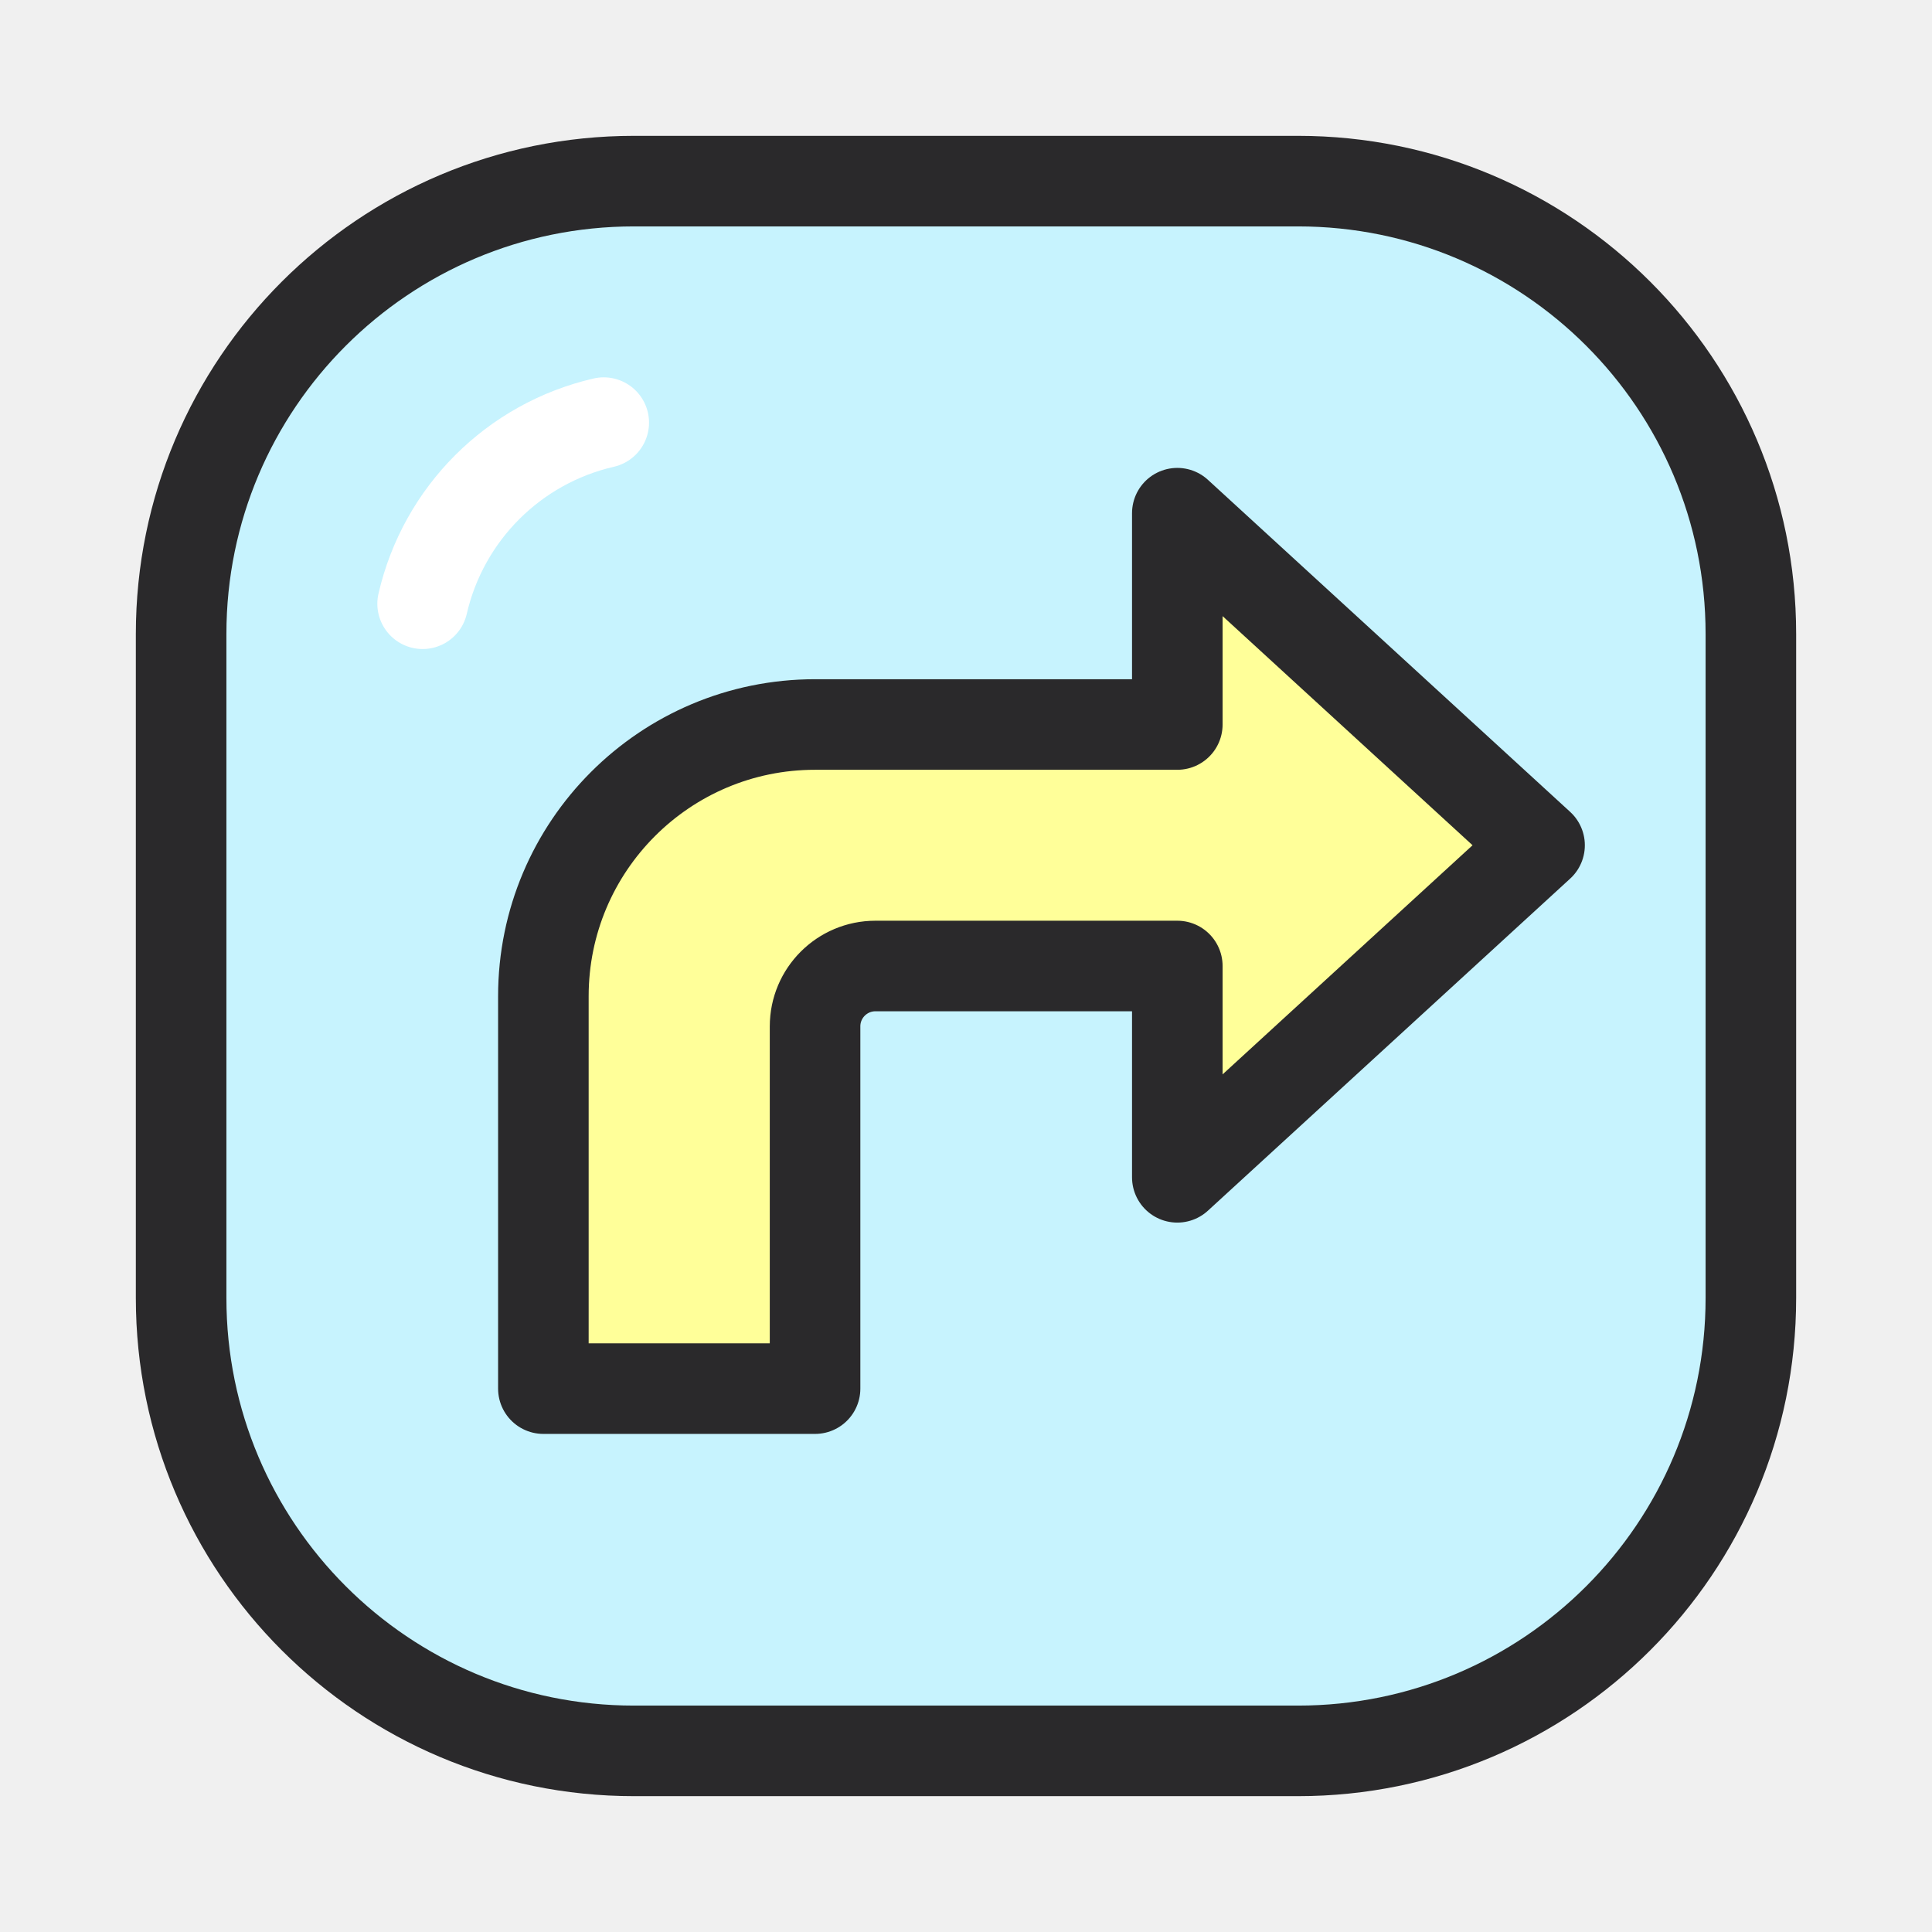
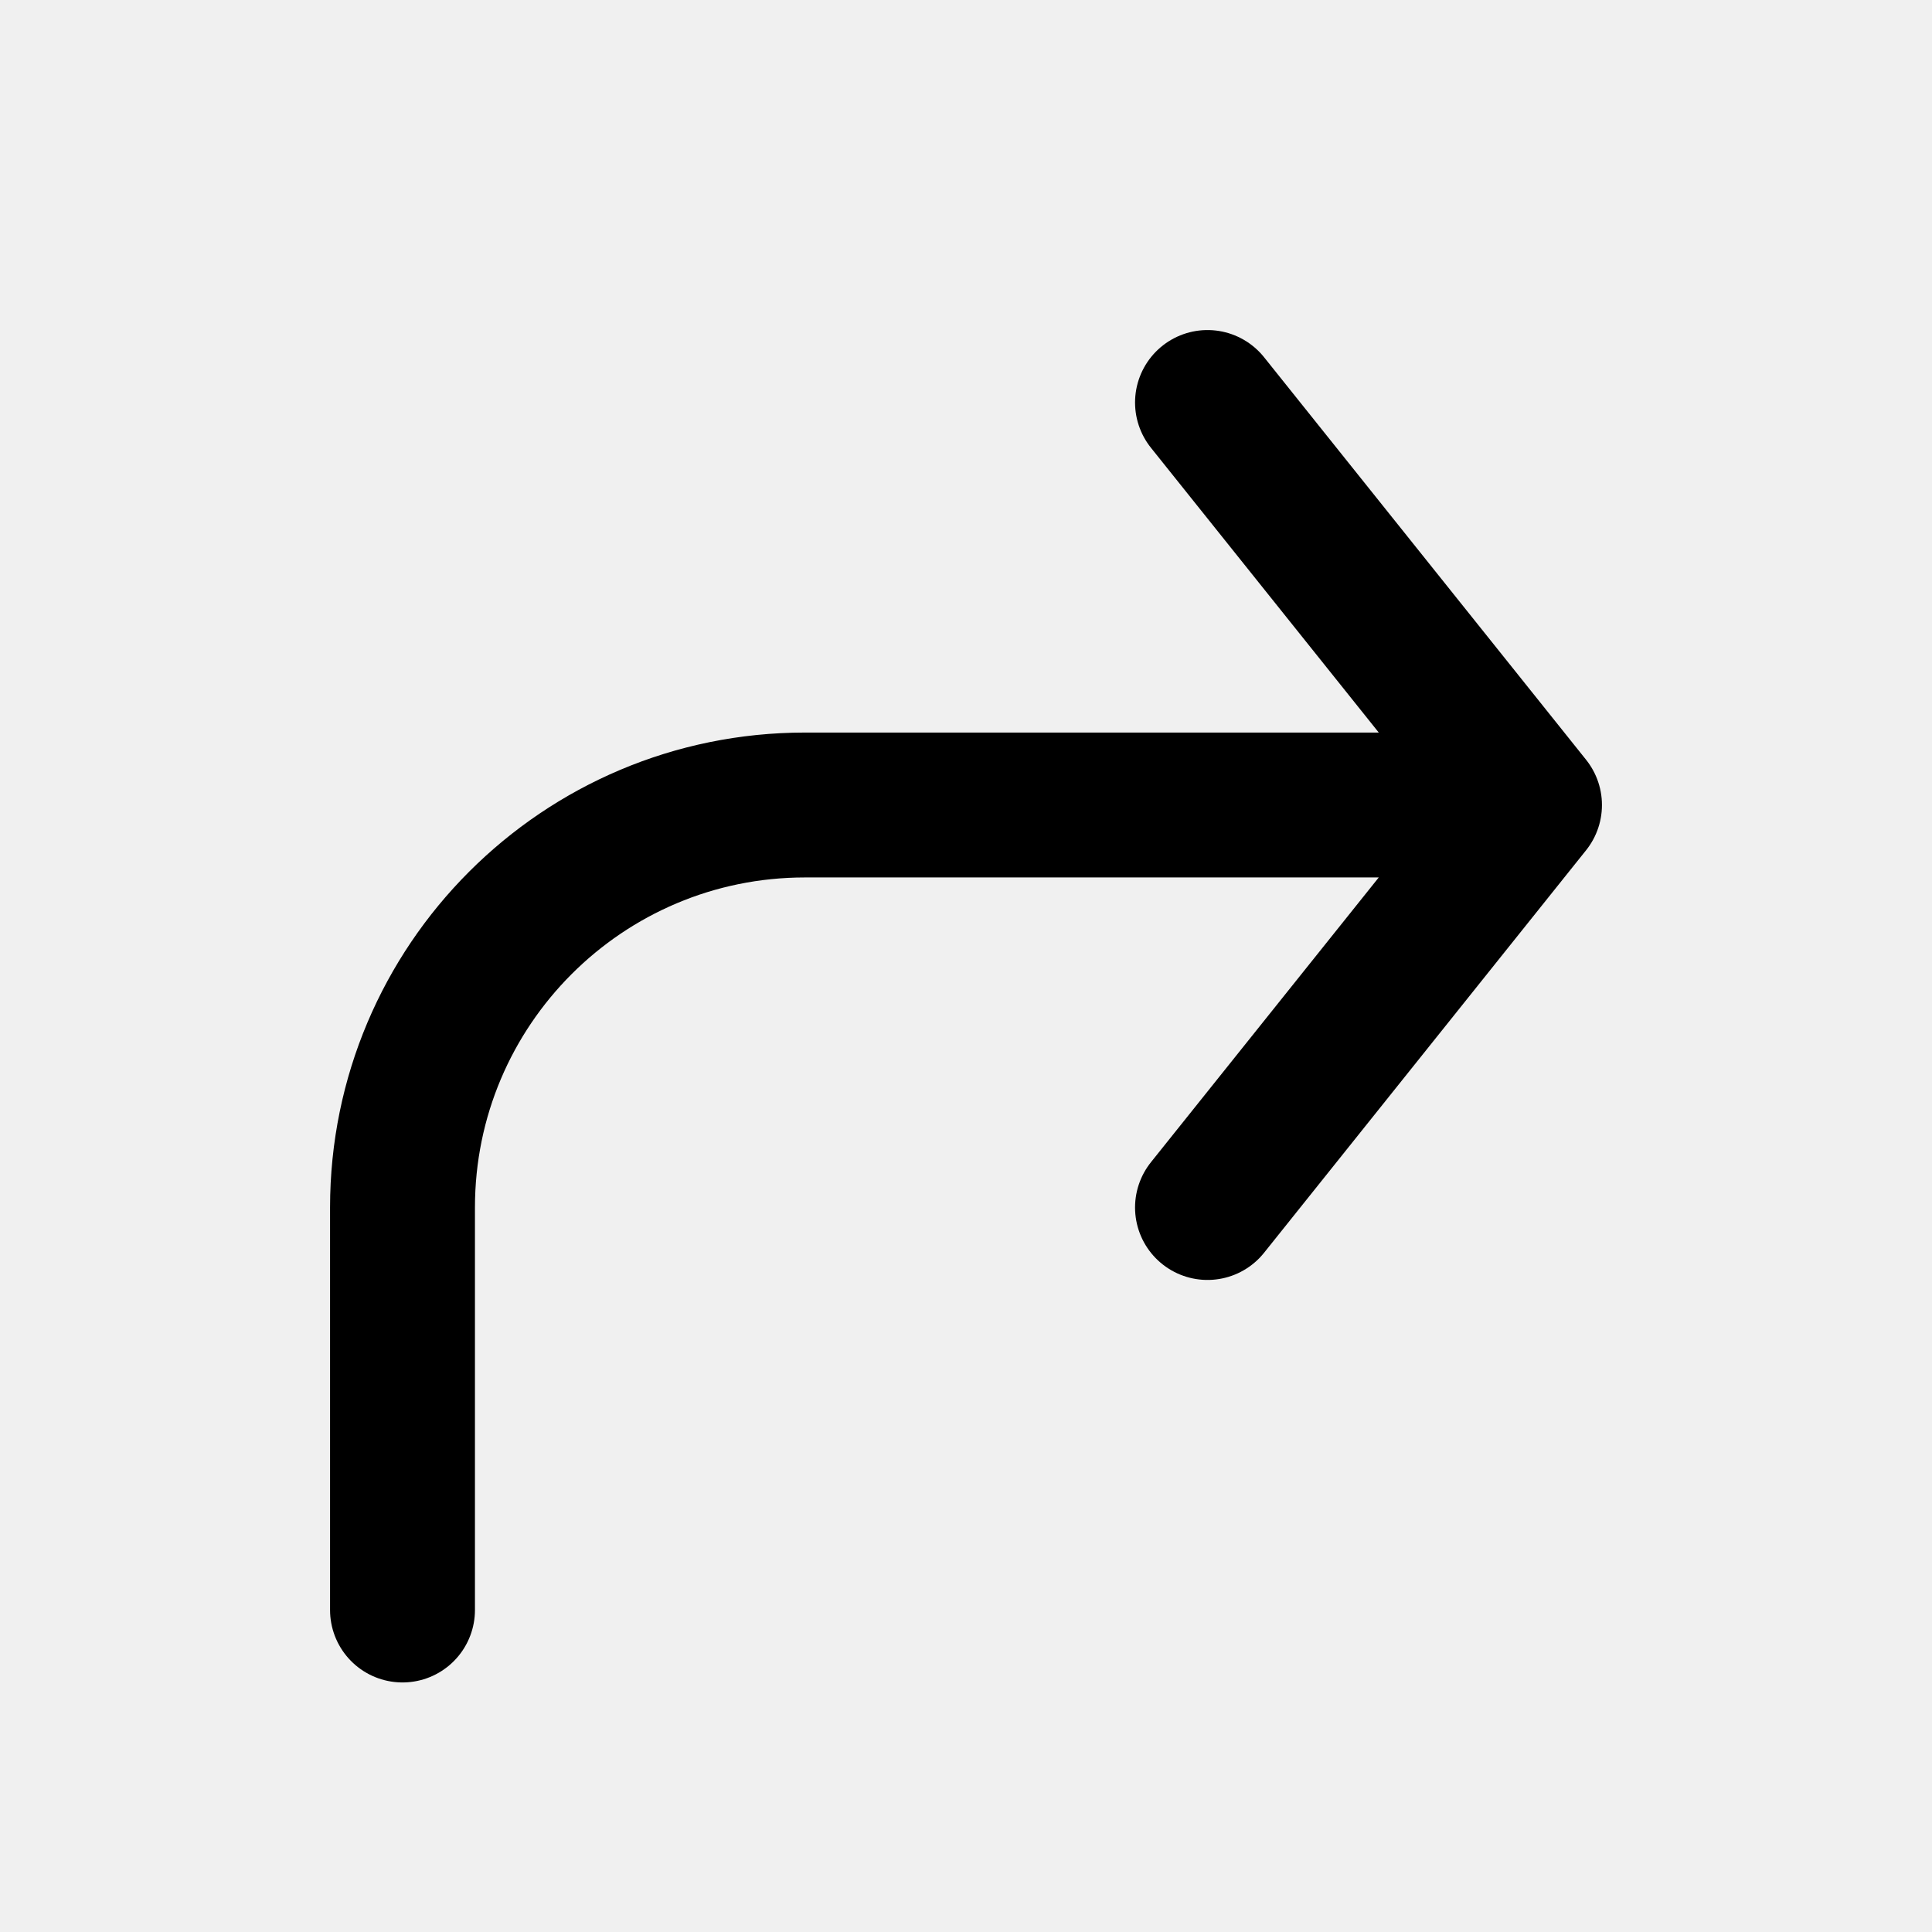
- <svg xmlns="http://www.w3.org/2000/svg" viewBox="0 0 64 64" stroke-linecap="round" stroke-linejoin="round">
-   <rect x="6" y="6" width="52" height="52" rx="15" fill="#C7F3FE" stroke="#2a292b" stroke-width="3" />
-   <path d="M18 46V33a9 9 0 0 1 9-9h12v-7l12 11-12 11v-7H29a2 2 0 0 0-2 2v12z" fill="#FFFF99" stroke="#2a292b" stroke-width="3" />
-   <path d="M14 20a8 8 0 0 1 6-6" fill="none" stroke="#fff" stroke-width="3" />
+ <svg xmlns="http://www.w3.org/2000/svg" viewBox="0 0 24 24" fill="none" stroke="#000000" stroke-linecap="round" stroke-linejoin="round" stroke-width="1.800">
+   <path d="M5 20v-5a5 5 0 0 1 5-5h9M15 5l4 5-4 5" />
</svg>
